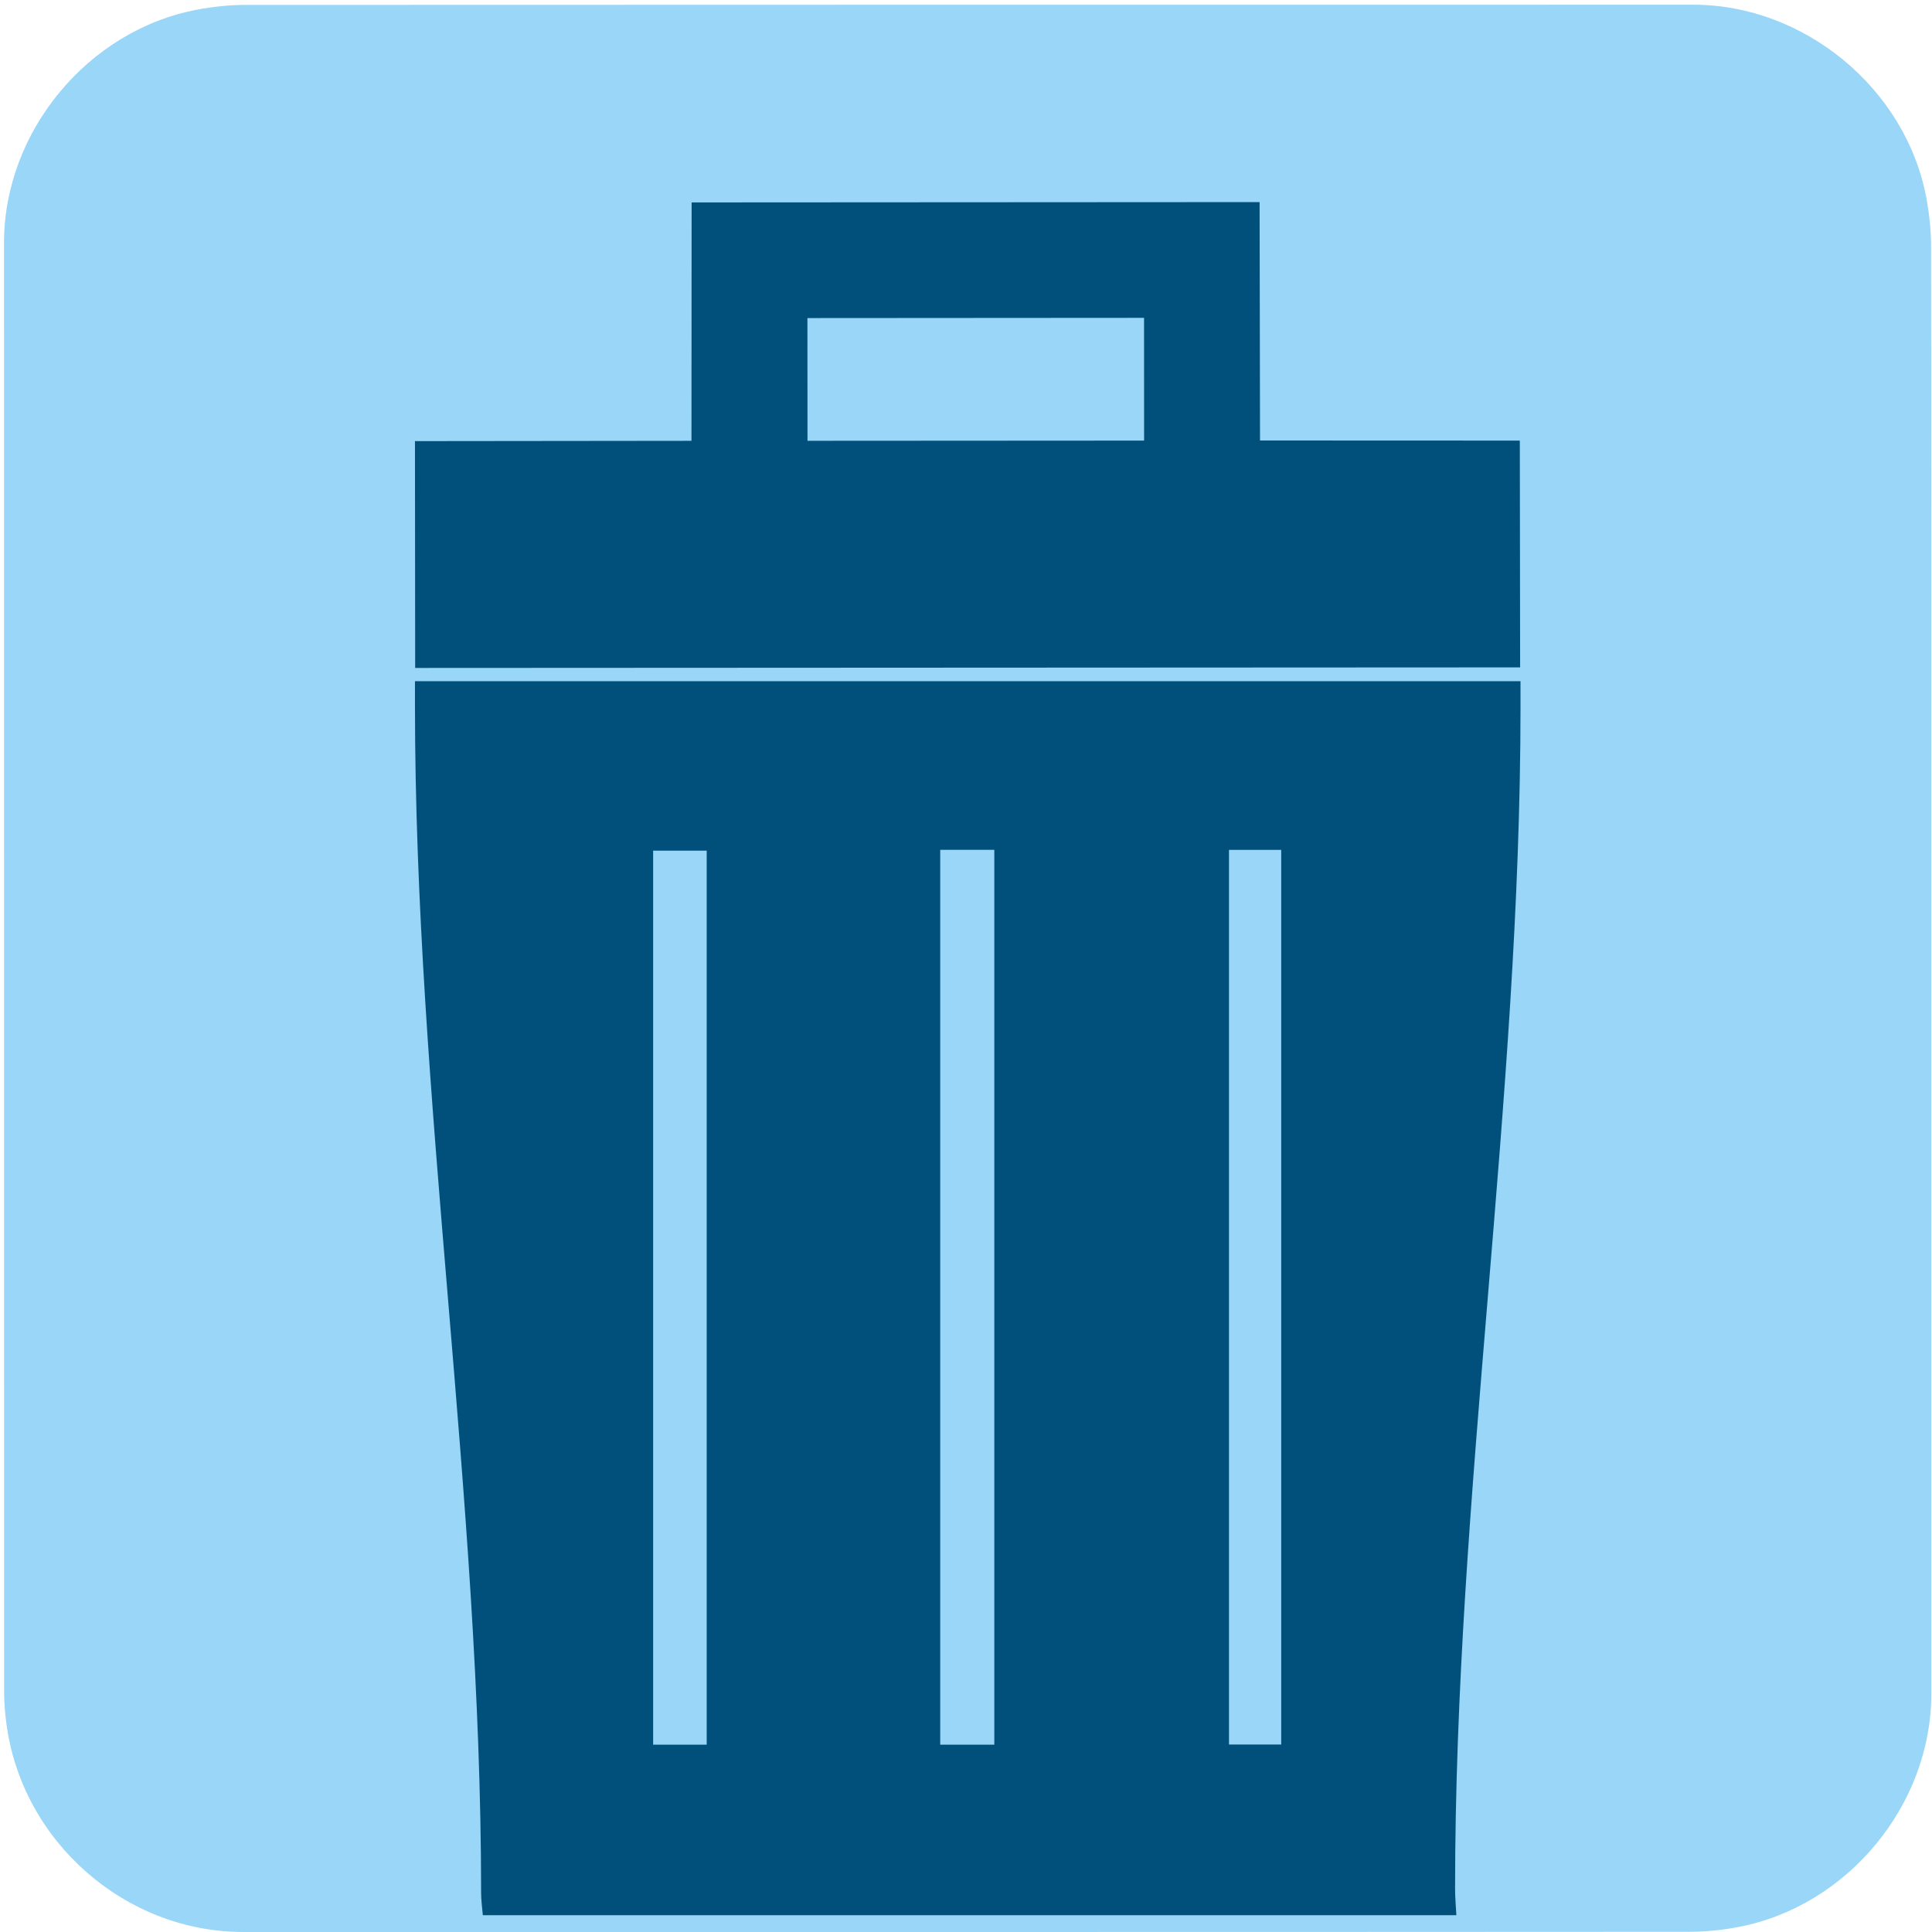
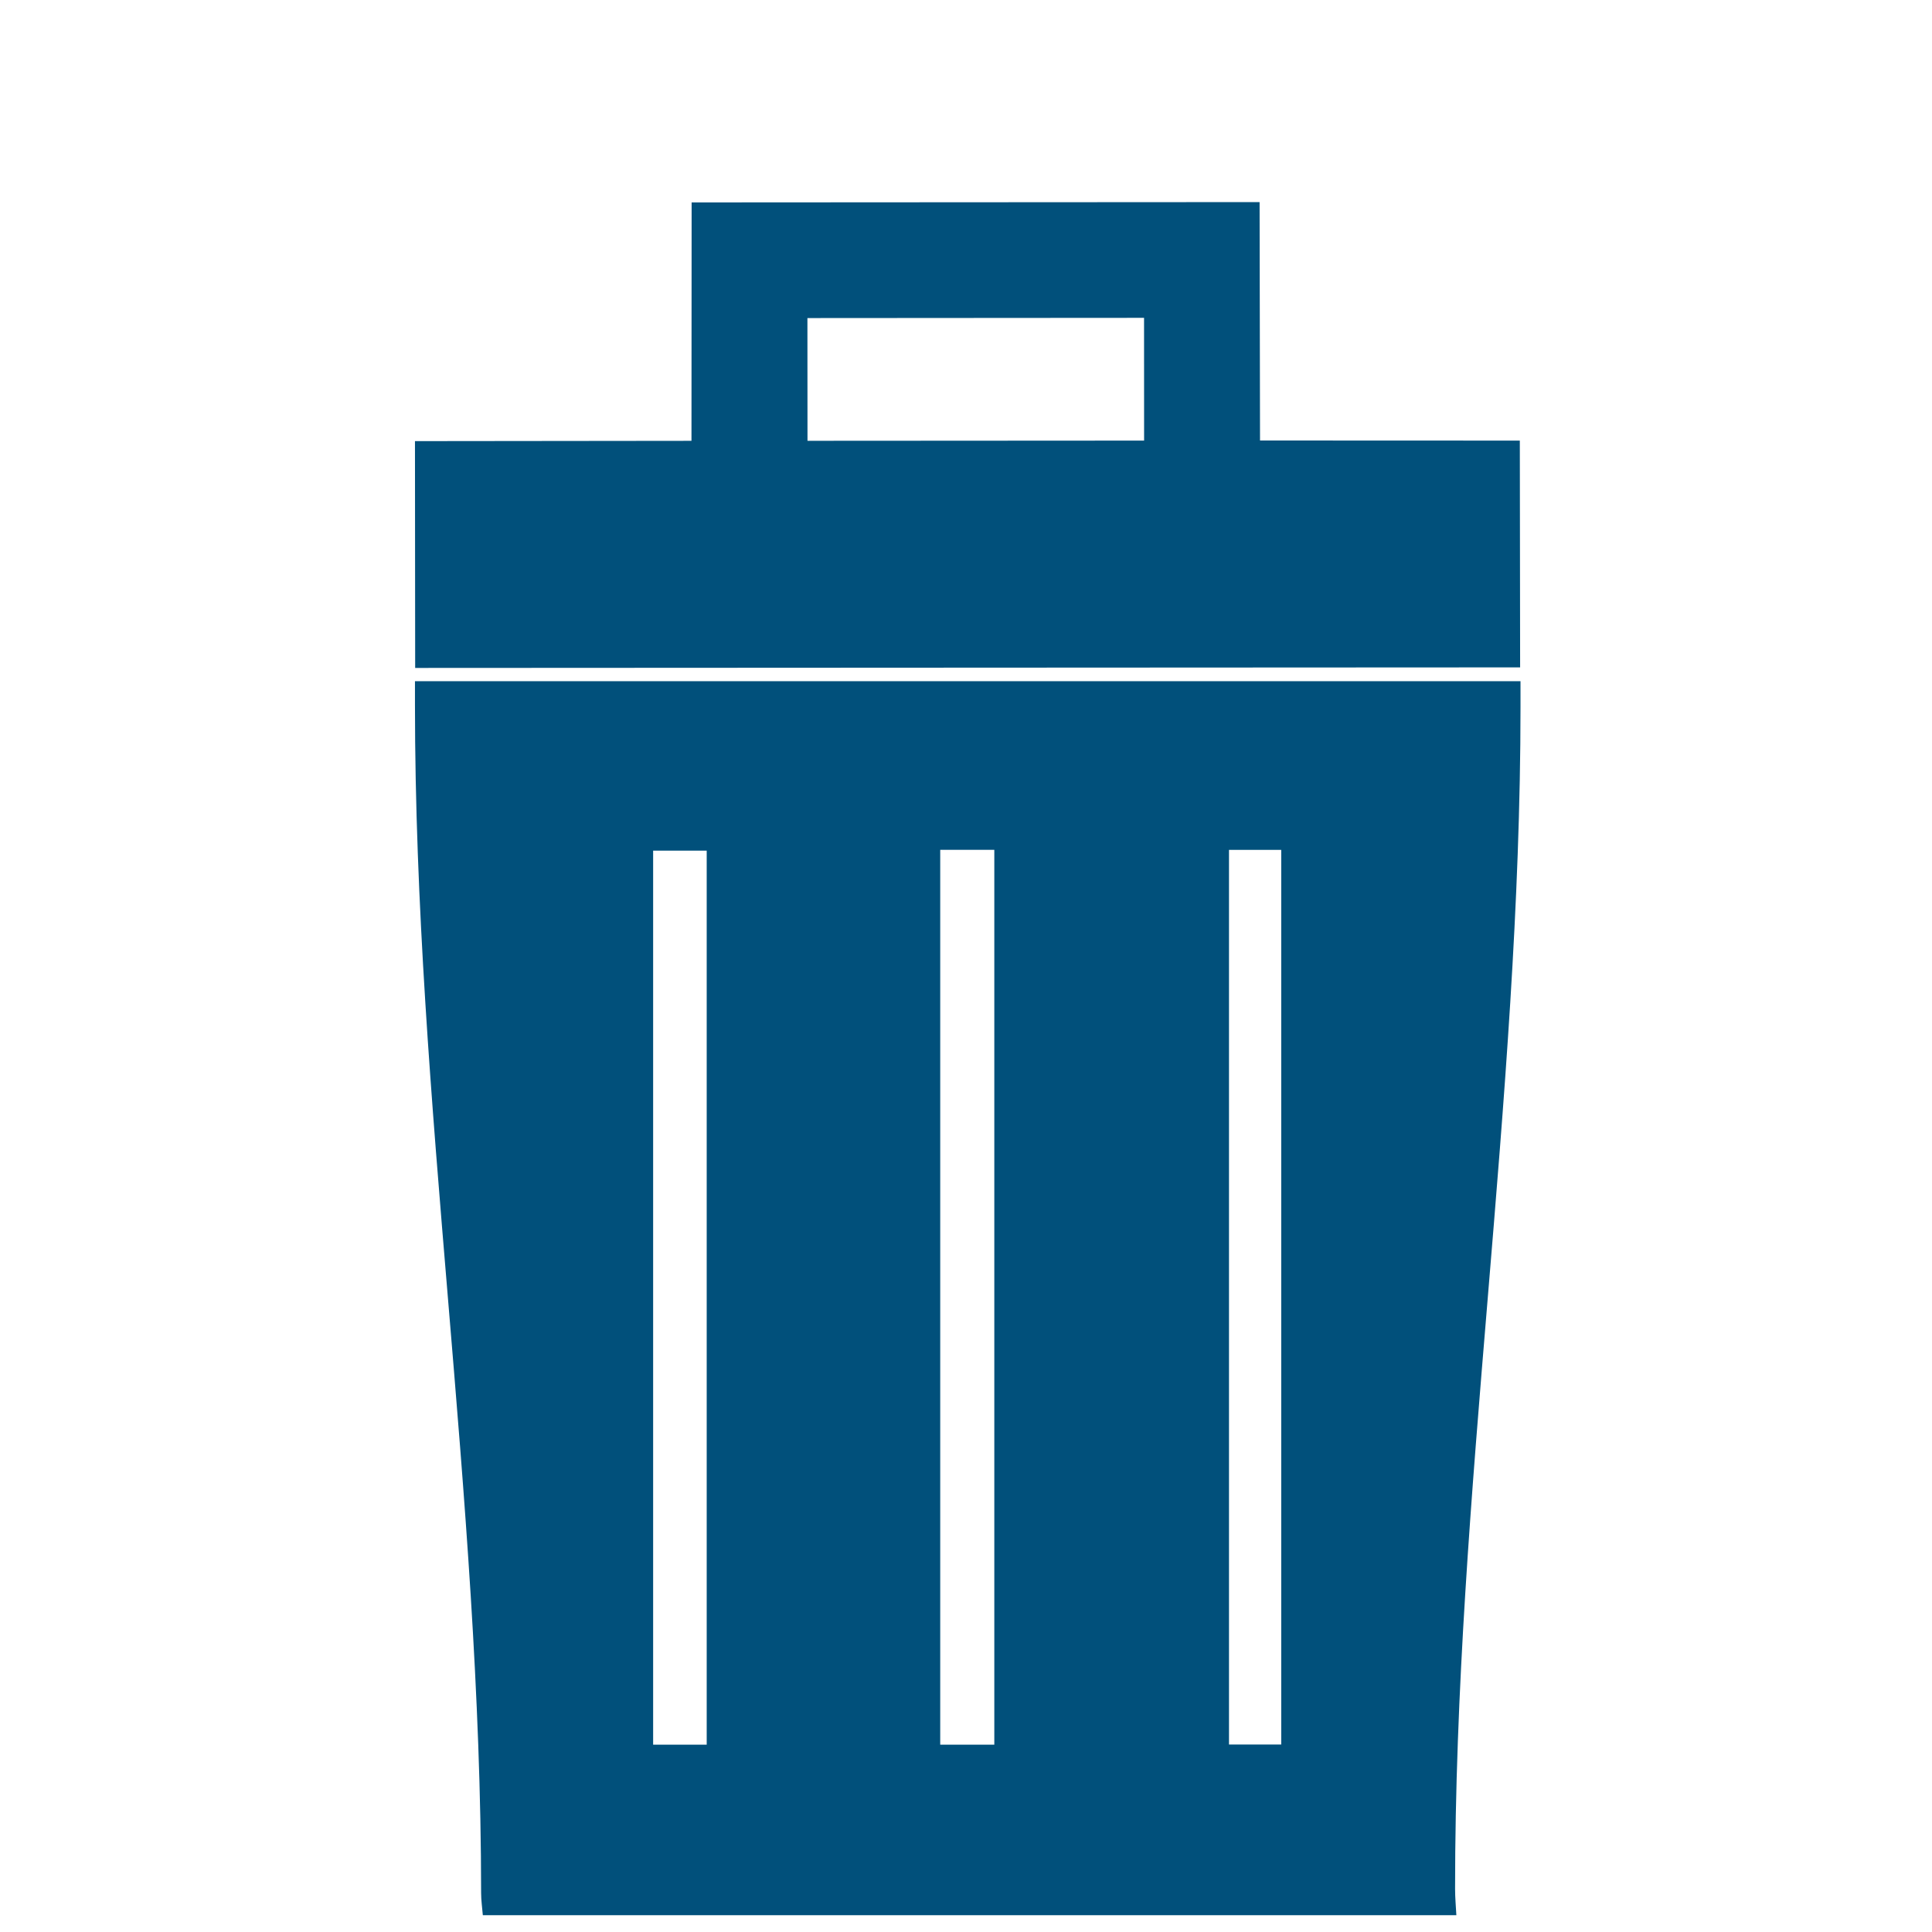
<svg xmlns="http://www.w3.org/2000/svg" id="ejiq5tzqwl1" viewBox="0 0 769 769" shape-rendering="geometricPrecision" text-rendering="geometricPrecision">
-   <style>#ejiq5tzqwl6_tr {animation: ejiq5tzqwl6_tr__tr 6500ms linear infinite normal forwards}@keyframes ejiq5tzqwl6_tr__tr { 0% {transform: translate(127.942px,434.175px) rotate(-0.697715deg)} 24.615% {transform: translate(127.942px,434.175px) rotate(-0.697715deg)} 46.154% {transform: translate(127.942px,434.175px) rotate(167.1399deg)} 100% {transform: translate(127.942px,434.175px) rotate(167.1399deg)} }#ejiq5tzqwl6 {animation: ejiq5tzqwl6_f_o 6500ms linear infinite normal forwards}@keyframes ejiq5tzqwl6_f_o { 0% {fill-opacity: 1} 76.923% {fill-opacity: 1;animation-timing-function: cubic-bezier(0,0,0.58,1)} 87.692% {fill-opacity: 0} 100% {fill-opacity: 0} }#ejiq5tzqwl7_to {animation: ejiq5tzqwl7_to__to 6500ms linear infinite normal forwards}@keyframes ejiq5tzqwl7_to__to { 0% {transform: translate(644.8387px,265.8614px);animation-timing-function: cubic-bezier(0.42,0,0.58,1)} 30.769% {transform: translate(740.2154px,130.0632px);animation-timing-function: cubic-bezier(0.42,0,0.58,1)} 49.231% {transform: translate(740.2154px,130.0632px);animation-timing-function: cubic-bezier(0.42,0,0.58,1)} 66.154% {transform: translate(644.8387px,265.8614px)} 100% {transform: translate(644.8387px,265.8614px)} }#ejiq5tzqwl7_tr {animation: ejiq5tzqwl7_tr__tr 6500ms linear infinite normal forwards}@keyframes ejiq5tzqwl7_tr__tr { 0% {transform: rotate(0deg)} 7.692% {transform: rotate(0deg);animation-timing-function: cubic-bezier(0.445,0.05,0.55,0.95)} 24.615% {transform: rotate(15.74932deg);animation-timing-function: cubic-bezier(0.445,0.05,0.55,0.95)} 43.077% {transform: rotate(15.74932deg);animation-timing-function: cubic-bezier(0.445,0.05,0.55,0.95)} 72.308% {transform: rotate(0deg)} 100% {transform: rotate(0deg)} }</style>
+   <style>#ejiq5tzqwl6_tr {animation: ejiq5tzqwl6_tr__tr 6500ms linear infinite normal forwards}
+ @keyframes ejiq5tzqwl6_tr__tr { 0% {transform: translate(127.942px,434.175px) rotate(-0.697715deg)} 24.615% {transform: translate(127.942px,434.175px) rotate(-0.697715deg)} 46.154% {transform: translate(127.942px,434.175px) rotate(167.1399deg)} 100% {transform: translate(127.942px,434.175px) rotate(167.1399deg)} }
+ #ejiq5tzqwl6 {animation: ejiq5tzqwl6_f_o 6500ms linear infinite normal forwards}
+ @keyframes ejiq5tzqwl6_f_o { 0% {fill-opacity: 1} 76.923% {fill-opacity: 1;animation-timing-function: cubic-bezier(0,0,0.58,1)} 87.692% {fill-opacity: 0} 100% {fill-opacity: 0} }
+ #ejiq5tzqwl7_to {animation: ejiq5tzqwl7_to__to 6500ms linear infinite normal forwards}
+ @keyframes ejiq5tzqwl7_to__to { 0% {transform: translate(644.8387px,265.8614px);animation-timing-function: cubic-bezier(0.42,0,0.58,1)} 30.769% {transform: translate(740.2154px,130.0632px);animation-timing-function: cubic-bezier(0.42,0,0.58,1)} 49.231% {transform: translate(740.2154px,130.0632px);animation-timing-function: cubic-bezier(0.42,0,0.58,1)} 66.154% {transform: translate(644.8387px,265.8614px)} 100% {transform: translate(644.8387px,265.8614px)} }
+ #ejiq5tzqwl7_tr {animation: ejiq5tzqwl7_tr__tr 6500ms linear infinite normal forwards}
+ @keyframes ejiq5tzqwl7_tr__tr { 0% {transform: rotate(0deg)} 7.692% {transform: rotate(0deg);animation-timing-function: cubic-bezier(0.445,0.05,0.55,0.95)} 24.615% {transform: rotate(15.74932deg);animation-timing-function: cubic-bezier(0.445,0.05,0.55,0.95)} 43.077% {transform: rotate(15.74932deg);animation-timing-function: cubic-bezier(0.445,0.05,0.55,0.95)} 72.308% {transform: rotate(0deg)} 100% {transform: rotate(0deg)} }</style>
  <g id="ejiq5tzqwl2">
    <g id="ejiq5tzqwl3" transform="matrix(4 0 0 4 -887.96 -2344.006)">
-       <path id="ejiq5tzqwl4" d="M414.17,682.38C414.17,706.44,414.17,730.51,414.17,754.57C414.17,765.6,405.85,775.68,394.99,777.75C393.38,778.06,391.72,778.23,390.09,778.23C342.12,778.26,294.16,778.25,246.19,778.25C234.43,778.25,224.17,769.23,222.63,757.53C222.49,756.5,222.4,755.45,222.4,754.41C222.39,706.32,222.39,658.23,222.39,610.15C222.39,599.12,230.71,589.03,241.57,586.97C243.18,586.66,244.84,586.49,246.47,586.49C294.48,586.47,342.49,586.47,390.49,586.47C401.52,586.47,411.62,594.8,413.67,605.65C413.97,607.26,414.15,608.92,414.15,610.55C414.18,634.49,414.17,658.44,414.17,682.38Z" fill="#99d6f7" stroke="none" stroke-width="1" />
-     </g>
+ </g>
  </g>
  <g id="ejiq5tzqwl5">
    <g id="ejiq5tzqwl6_tr" transform="translate(127.942,434.175) rotate(-0.697715)">
      <polygon id="ejiq5tzqwl6" points="562.49,694.27 488.42,726 423.33,678.5 432.32,599.27 506.39,567.54 571.48,615.04" transform="scale(1.019174,1.03308) translate(-746.0816,-926.3828)" fill="#f7e79d" stroke="#01507b" stroke-width="22" stroke-miterlimit="10" />
    </g>
    <g id="ejiq5tzqwl7_to" transform="translate(644.8387,265.8614)">
      <g id="ejiq5tzqwl7_tr" transform="rotate(0)">
        <path id="ejiq5tzqwl7" d="M165.32,250.4C165.29,220.02,165.27,190.42,165.24,160.12C202.12,160.08,238.23,160.04,275.3,160C275.32,128.47,275.34,97.25,275.36,65.11C350.66,65.07,425.55,65.02,501.43,64.98C501.49,96.74,501.54,127.92,501.6,159.87C536.14,159.88,570.08,159.9,605.01,159.91C605.05,189.9,605.09,219.46,605.13,250.18C458.41,250.25,312.24,250.32,165.32,250.4ZM321.48,159.99C366.57,159.96,410.73,159.94,455.46,159.91C455.45,143.45,455.44,127.59,455.44,111.05C410.65,111.08,366.24,111.11,321.45,111.14C321.45,127.59,321.46,143.21,321.48,159.99Z" transform="translate(-644.9087,-250.4)" fill="#01507b" stroke="none" stroke-width="1" />
      </g>
    </g>
    <path id="ejiq5tzqwl8" d="M579.17,751.83C579.14,595.01,605.21,438.19,605.21,281.37C605.21,277.95,605.21,274.52,605.21,271.14C457.96,271.14,311.83,271.14,165.17,271.14C165.17,274.68,165.17,277.64,165.17,280.6C165.17,438.23,191.46,595.86,191.5,753.49C191.5,756.43,191.95,759.37,192.18,762.31C338.8,762.31,433.06,762.31,579.68,762.31C579.5,758.82,579.17,755.33,579.17,751.83ZM281.29,694.43C273.73,694.43,267.09,694.43,259.97,694.43C259.97,575.67,259.97,457.41,259.97,338.58C267.13,338.58,273.95,338.58,281.29,338.58C281.29,457.26,281.29,575.51,281.29,694.43ZM395.77,694.43C388.72,694.43,381.8,694.43,374.24,694.43C374.24,575.96,374.24,457.48,374.24,338.25C381.67,338.25,388.4,338.25,395.77,338.25C395.77,456.96,395.77,575.44,395.77,694.43ZM509.97,694.37C503.18,694.37,496.54,694.37,489.18,694.37C489.18,576,489.18,457.55,489.18,338.27C496.29,338.27,502.75,338.27,509.97,338.27C509.97,456.94,509.97,575.37,509.97,694.37Z" fill="#01507b" stroke="none" stroke-width="1" />
  </g>
</svg>
